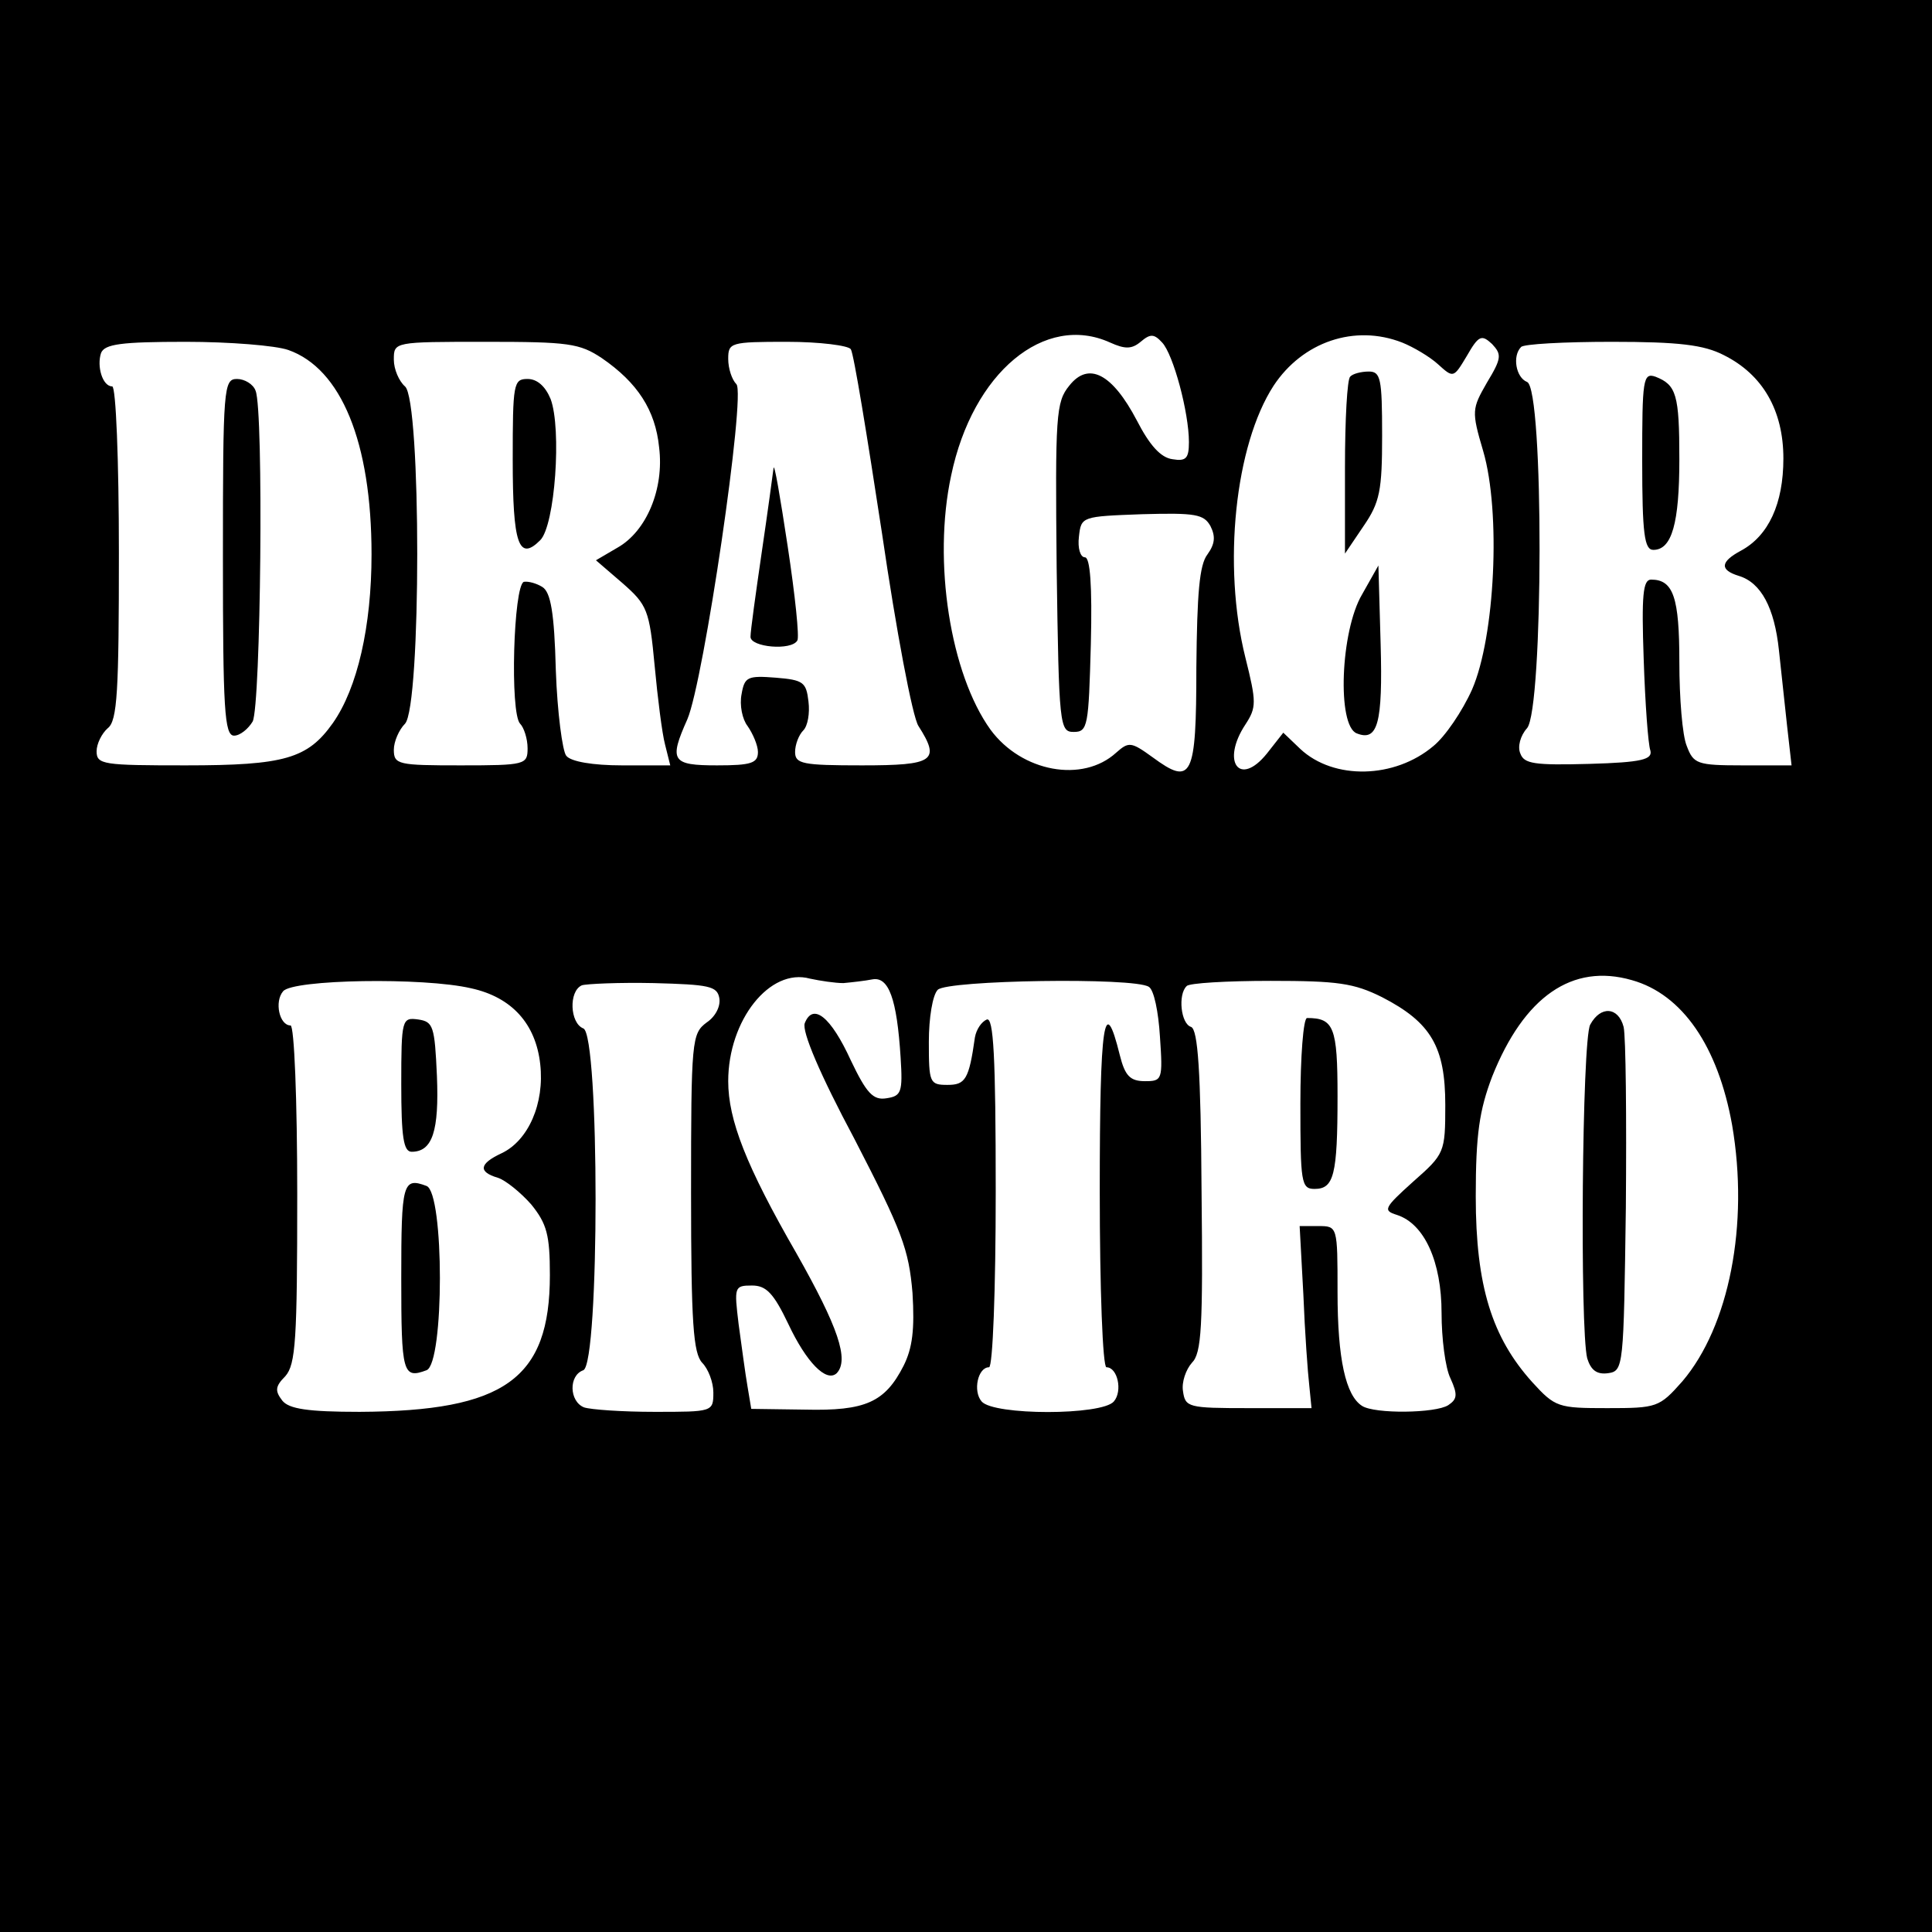
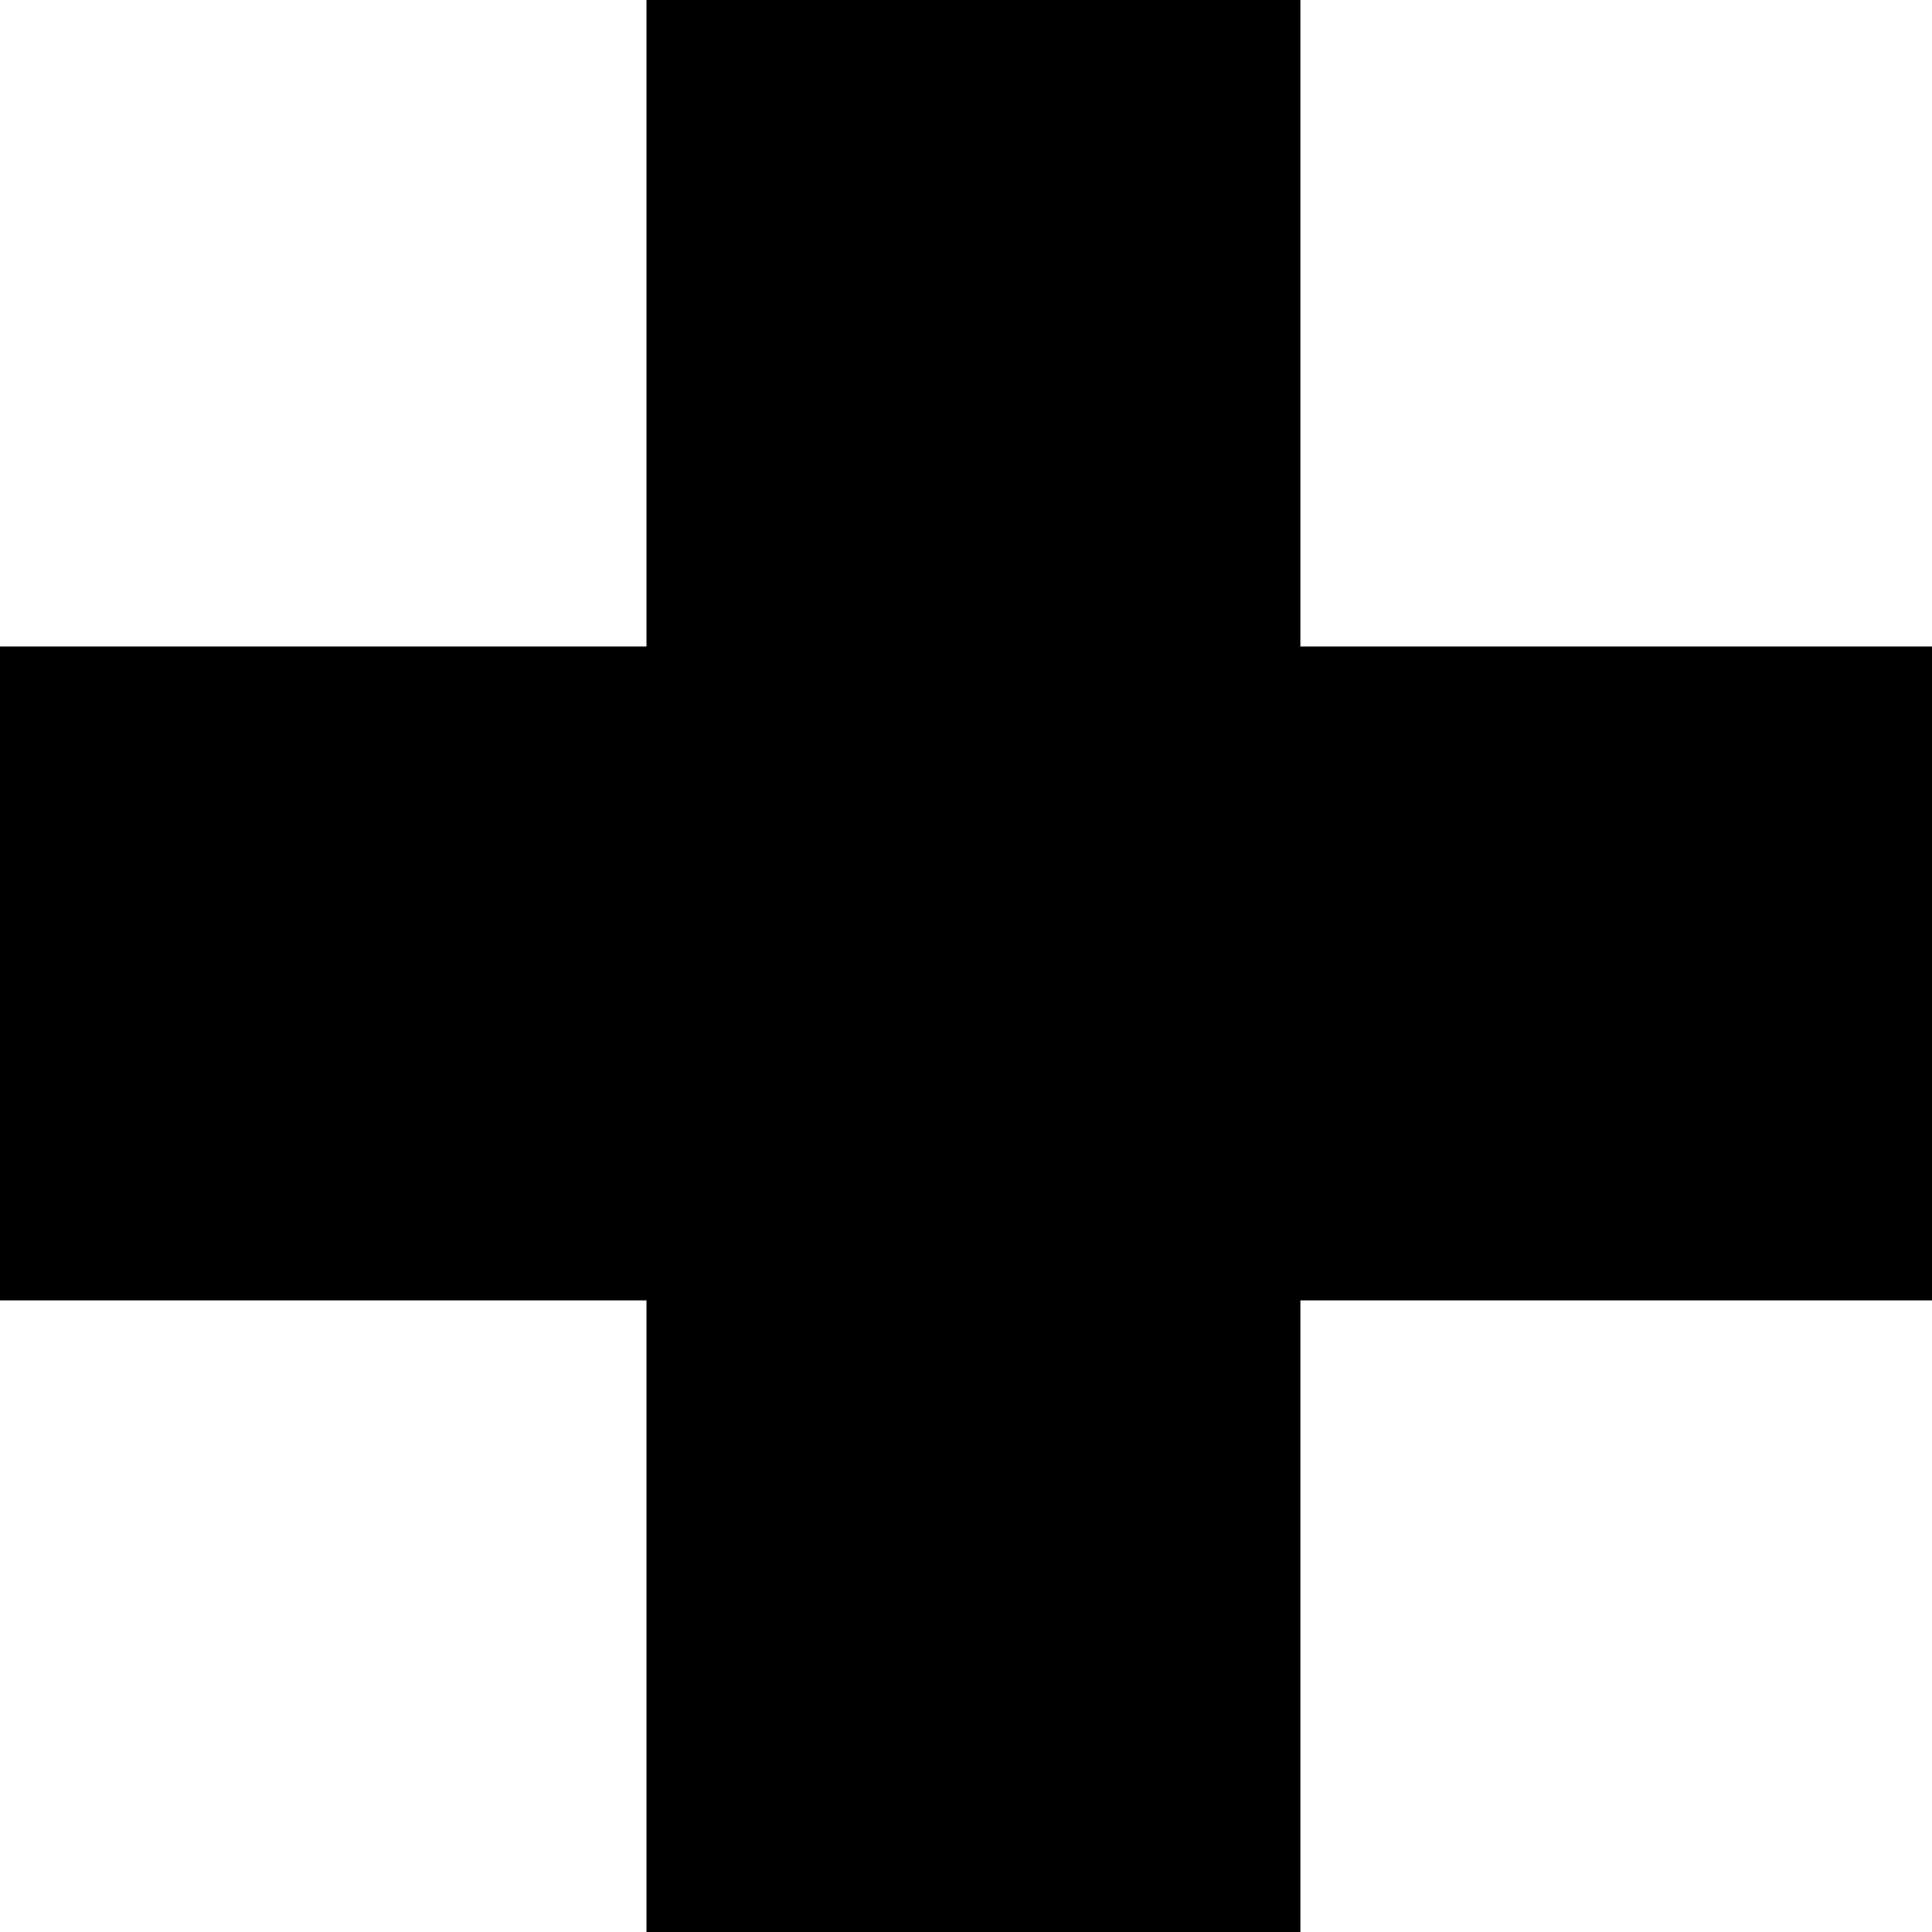
<svg xmlns="http://www.w3.org/2000/svg" version="1.0" width="260pt" height="260pt" viewBox="0 0 260 260" preserveAspectRatio="xMidYMid meet">
  <g transform="translate(0,260) scale(0.1,-0.1)" fill="#000000" stroke="none">
-     <path d="M0 1300 l0 -1300 1300 0 1300 0 0 1300 0 1300 -1300 0 -1300 0 0 -1300z m1494 839 c20 -9 29 -9 41 1 13 11 18 11 29 -1 15 -16 36 -94 36 -134 0 -22 -4 -26 -22 -23 -16 2 -31 19 -48 52 -33 63 -65 80 -91 47 -18 -22 -19 -40 -17 -245 3 -213 4 -221 23 -221 19 0 20 8 23 118 2 80 -1 117 -8 117 -6 0 -10 12 -8 28 3 27 4 27 85 30 72 2 83 0 92 -16 7 -14 6 -24 -4 -38 -11 -14 -14 -53 -15 -152 0 -149 -6 -160 -59 -121 -29 21 -32 21 -49 6 -45 -41 -127 -26 -169 31 -54 75 -78 226 -53 342 29 139 126 219 214 179z m393 0 c15 -6 37 -19 48 -29 21 -19 21 -19 39 11 16 28 20 29 34 16 13 -14 13 -19 -7 -52 -20 -35 -21 -38 -5 -92 24 -82 16 -250 -15 -321 -13 -29 -36 -63 -52 -76 -52 -44 -134 -46 -179 -4 l-23 22 -22 -28 c-37 -46 -62 -11 -29 39 15 23 15 30 0 90 -31 124 -14 286 38 366 39 59 109 83 173 58z m-1499 -10 c71 -25 112 -124 112 -275 0 -97 -19 -180 -52 -227 -34 -48 -65 -57 -198 -57 -111 0 -120 1 -120 19 0 10 7 24 15 31 13 10 15 50 15 236 0 125 -4 224 -9 224 -13 0 -21 27 -15 45 5 12 27 15 114 15 59 0 121 -5 138 -11z m422 -11 c48 -33 72 -70 77 -120 7 -56 -17 -113 -56 -135 l-29 -17 36 -31 c33 -29 36 -36 43 -111 4 -43 10 -91 14 -106 l7 -28 -65 0 c-39 0 -69 5 -75 13 -5 6 -12 58 -14 115 -2 78 -7 105 -18 112 -8 5 -19 8 -25 7 -14 -5 -19 -177 -5 -191 5 -5 10 -20 10 -33 0 -22 -3 -23 -90 -23 -84 0 -90 1 -90 21 0 11 7 27 15 35 22 23 22 436 0 454 -8 7 -15 23 -15 36 0 24 0 24 124 24 111 0 126 -2 156 -22z m335 12 c4 -6 22 -117 42 -248 19 -130 41 -247 49 -259 30 -47 21 -53 -76 -53 -80 0 -90 2 -90 18 0 10 5 23 11 29 6 6 9 23 7 39 -3 26 -7 29 -44 32 -38 3 -42 1 -46 -22 -3 -15 1 -34 8 -43 7 -10 14 -26 14 -35 0 -15 -9 -18 -55 -18 -61 0 -65 6 -40 62 22 51 79 438 66 451 -6 6 -11 21 -11 34 0 22 3 23 79 23 44 0 83 -5 86 -10z m1175 -8 c52 -26 80 -74 80 -139 0 -61 -20 -104 -57 -124 -28 -15 -29 -26 -3 -34 30 -9 48 -43 54 -100 3 -27 8 -74 11 -102 l6 -53 -66 0 c-61 0 -66 2 -75 26 -6 14 -10 65 -10 113 0 87 -8 111 -38 111 -11 0 -13 -21 -10 -107 2 -60 6 -115 9 -123 3 -12 -11 -16 -82 -18 -74 -2 -88 0 -93 14 -4 9 0 24 9 34 22 25 23 458 0 466 -15 6 -20 35 -8 47 3 4 58 7 122 7 90 0 124 -4 151 -18z m-1185 -845 c11 1 29 3 39 5 22 4 33 -26 38 -105 3 -47 1 -52 -19 -55 -18 -3 -27 7 -48 51 -27 59 -51 78 -62 50 -4 -11 20 -68 67 -156 64 -124 73 -148 78 -207 3 -49 0 -74 -12 -98 -25 -49 -51 -61 -133 -59 l-72 1 -5 30 c-3 17 -8 55 -12 84 -6 50 -6 52 18 52 19 0 29 -10 49 -52 24 -51 51 -79 65 -66 17 18 2 62 -54 161 -68 118 -92 180 -92 232 0 82 56 153 110 138 14 -3 34 -6 45 -6z m1061 4 c68 -19 116 -89 135 -195 23 -134 -4 -271 -67 -345 -31 -35 -34 -36 -101 -36 -66 0 -70 1 -101 35 -54 60 -76 129 -76 250 0 84 5 116 22 161 43 108 108 153 188 130z m-1562 -11 c55 -12 87 -48 93 -102 6 -53 -16 -103 -52 -120 -30 -14 -32 -25 -5 -33 10 -3 31 -20 45 -36 21 -26 25 -41 25 -95 0 -140 -61 -183 -256 -184 -70 0 -95 4 -104 15 -10 13 -10 19 4 33 14 16 16 49 16 245 0 127 -4 227 -9 227 -15 0 -22 32 -10 46 13 16 189 19 253 4z m334 -13 c2 -11 -5 -25 -17 -33 -20 -15 -21 -23 -21 -229 0 -176 3 -216 15 -229 8 -8 15 -26 15 -40 0 -26 -1 -26 -79 -26 -44 0 -86 3 -95 6 -20 8 -21 43 -1 50 22 9 22 452 0 460 -18 7 -20 50 -2 58 6 2 50 4 97 3 74 -2 85 -4 88 -20z m578 15 c7 -4 13 -34 15 -67 4 -58 3 -60 -20 -60 -20 0 -27 7 -34 35 -21 85 -27 46 -27 -183 0 -132 4 -237 9 -237 15 0 22 -32 10 -46 -16 -19 -162 -19 -178 0 -12 14 -5 46 10 46 5 0 9 104 9 236 0 184 -3 235 -12 232 -7 -3 -14 -13 -16 -24 -8 -57 -13 -64 -37 -64 -24 0 -25 3 -25 58 0 32 5 63 12 70 13 13 264 17 284 4z m314 -14 c66 -34 85 -67 85 -145 0 -64 -1 -66 -43 -103 -40 -36 -41 -39 -22 -45 37 -12 60 -63 60 -132 0 -34 5 -74 12 -88 10 -22 9 -28 -3 -36 -17 -11 -99 -12 -116 -1 -22 14 -33 63 -33 153 0 89 0 89 -26 89 l-25 0 5 -92 c2 -51 6 -106 8 -123 l3 -30 -85 0 c-81 0 -85 1 -88 23 -2 12 4 29 12 38 13 13 15 47 13 231 -1 163 -5 217 -14 221 -14 4 -18 44 -6 55 3 4 54 7 113 7 90 0 112 -3 150 -22z" />
-     <path d="M1817 2093 c-4 -3 -7 -58 -7 -122 l0 -116 25 37 c22 32 25 48 25 122 0 77 -2 86 -18 86 -10 0 -22 -3 -25 -7z" />
-     <path d="M1833 1800 c-29 -49 -34 -177 -7 -187 28 -11 35 13 32 120 l-3 106 -22 -39z" />
-     <path d="M300 1850 c0 -204 2 -240 15 -240 8 0 19 9 25 19 11 21 15 418 4 445 -3 9 -15 16 -25 16 -18 0 -19 -11 -19 -240z" />
-     <path d="M690 1981 c0 -113 8 -137 37 -108 20 20 29 150 14 190 -7 17 -18 27 -31 27 -19 0 -20 -6 -20 -109z" />
-     <path d="M1041 1970 c-1 -8 -8 -60 -16 -114 -8 -55 -15 -105 -15 -113 0 -14 55 -19 63 -5 3 4 -3 61 -13 127 -10 66 -18 113 -19 105z" />
-     <path d="M2210 1980 c0 -99 3 -120 15 -120 25 0 35 36 35 122 0 87 -4 100 -32 111 -17 6 -18 -4 -18 -113z" />
-     <path d="M2140 1221 c-11 -21 -14 -409 -4 -449 5 -16 13 -22 28 -20 21 3 21 8 24 223 1 121 0 230 -3 243 -7 27 -31 29 -45 3z" />
-     <path d="M540 1141 c0 -71 3 -91 14 -91 28 0 37 28 34 102 -3 67 -5 73 -25 76 -22 3 -23 1 -23 -87z" />
-     <path d="M540 880 c0 -128 2 -136 34 -124 24 9 24 239 0 248 -32 12 -34 4 -34 -124z" />
-     <path d="M1750 1115 c0 -106 1 -115 19 -115 26 0 31 18 31 125 0 93 -5 105 -41 105 -5 0 -9 -52 -9 -115z" />
+     <path d="M870 2165 l0 -435 -435 0 -435 0 0 -440 0 -440 435 0 435 0 0 -425 0 -425 440 0 440 0 0 425 0 425 425 0 425 0 0 440 0 440 -425 0 -425 0 0 435 0 435 -440 0 -440 0 0 -435z" />
  </g>
</svg>
